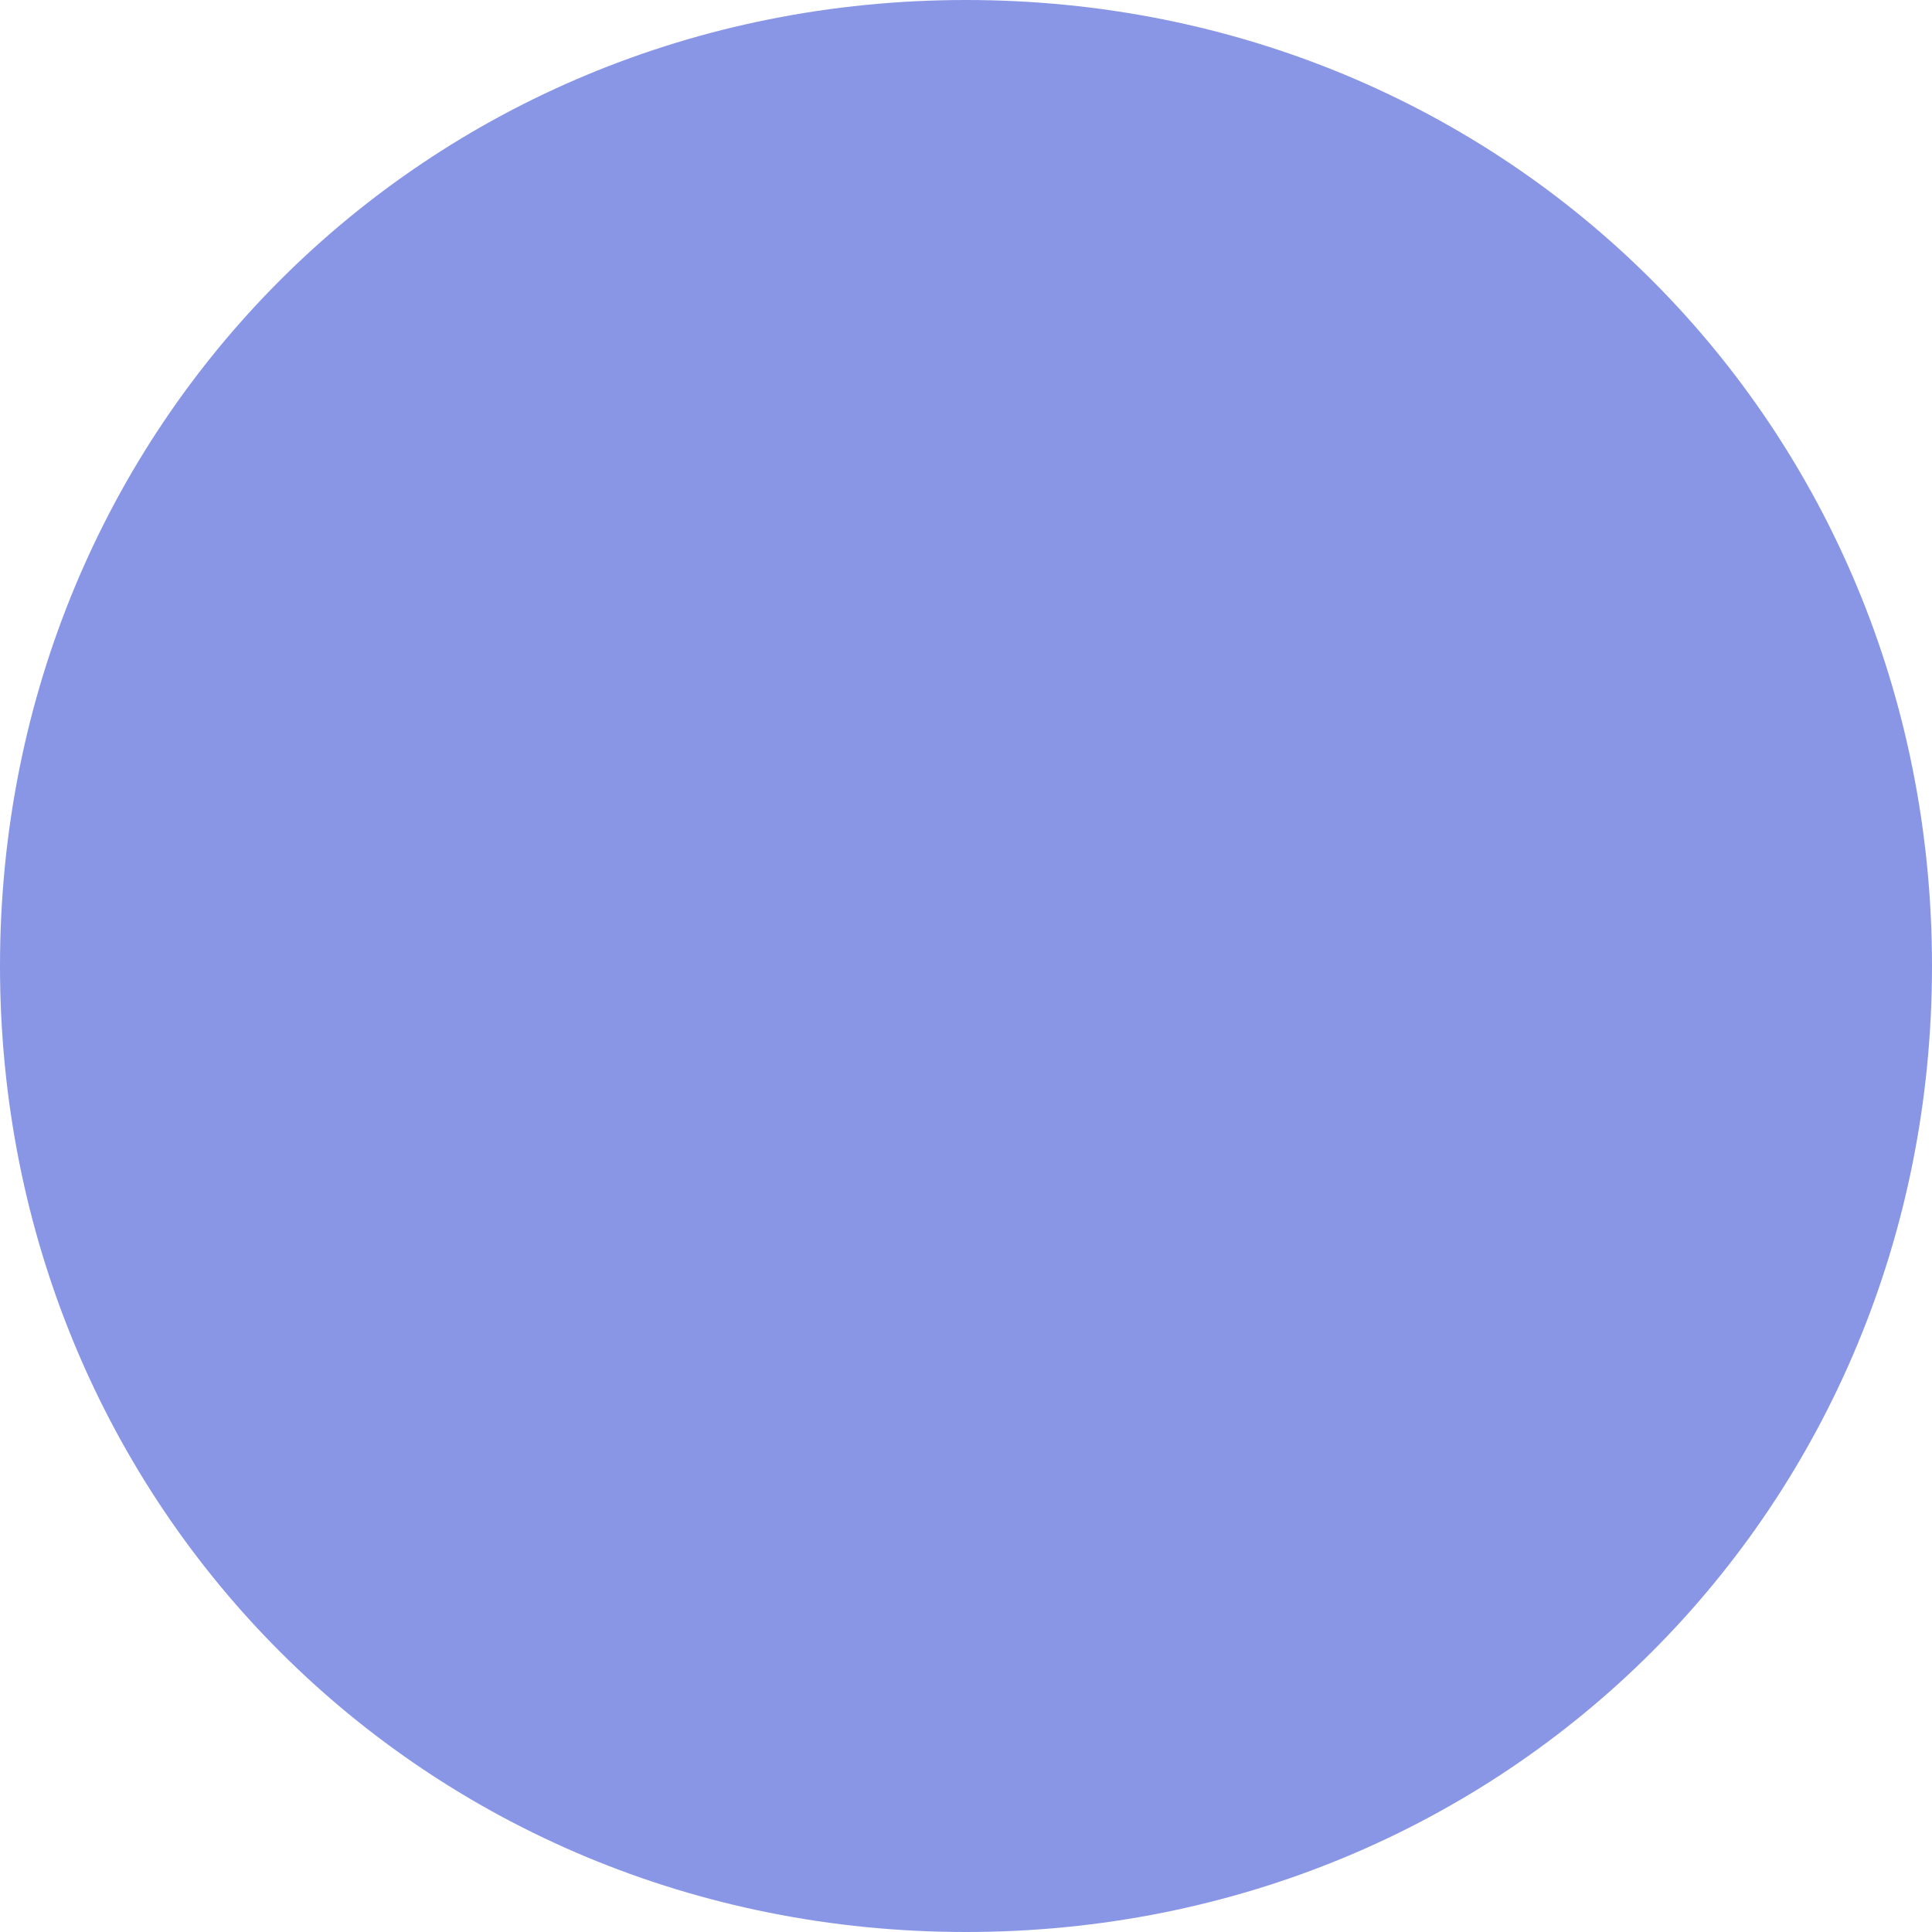
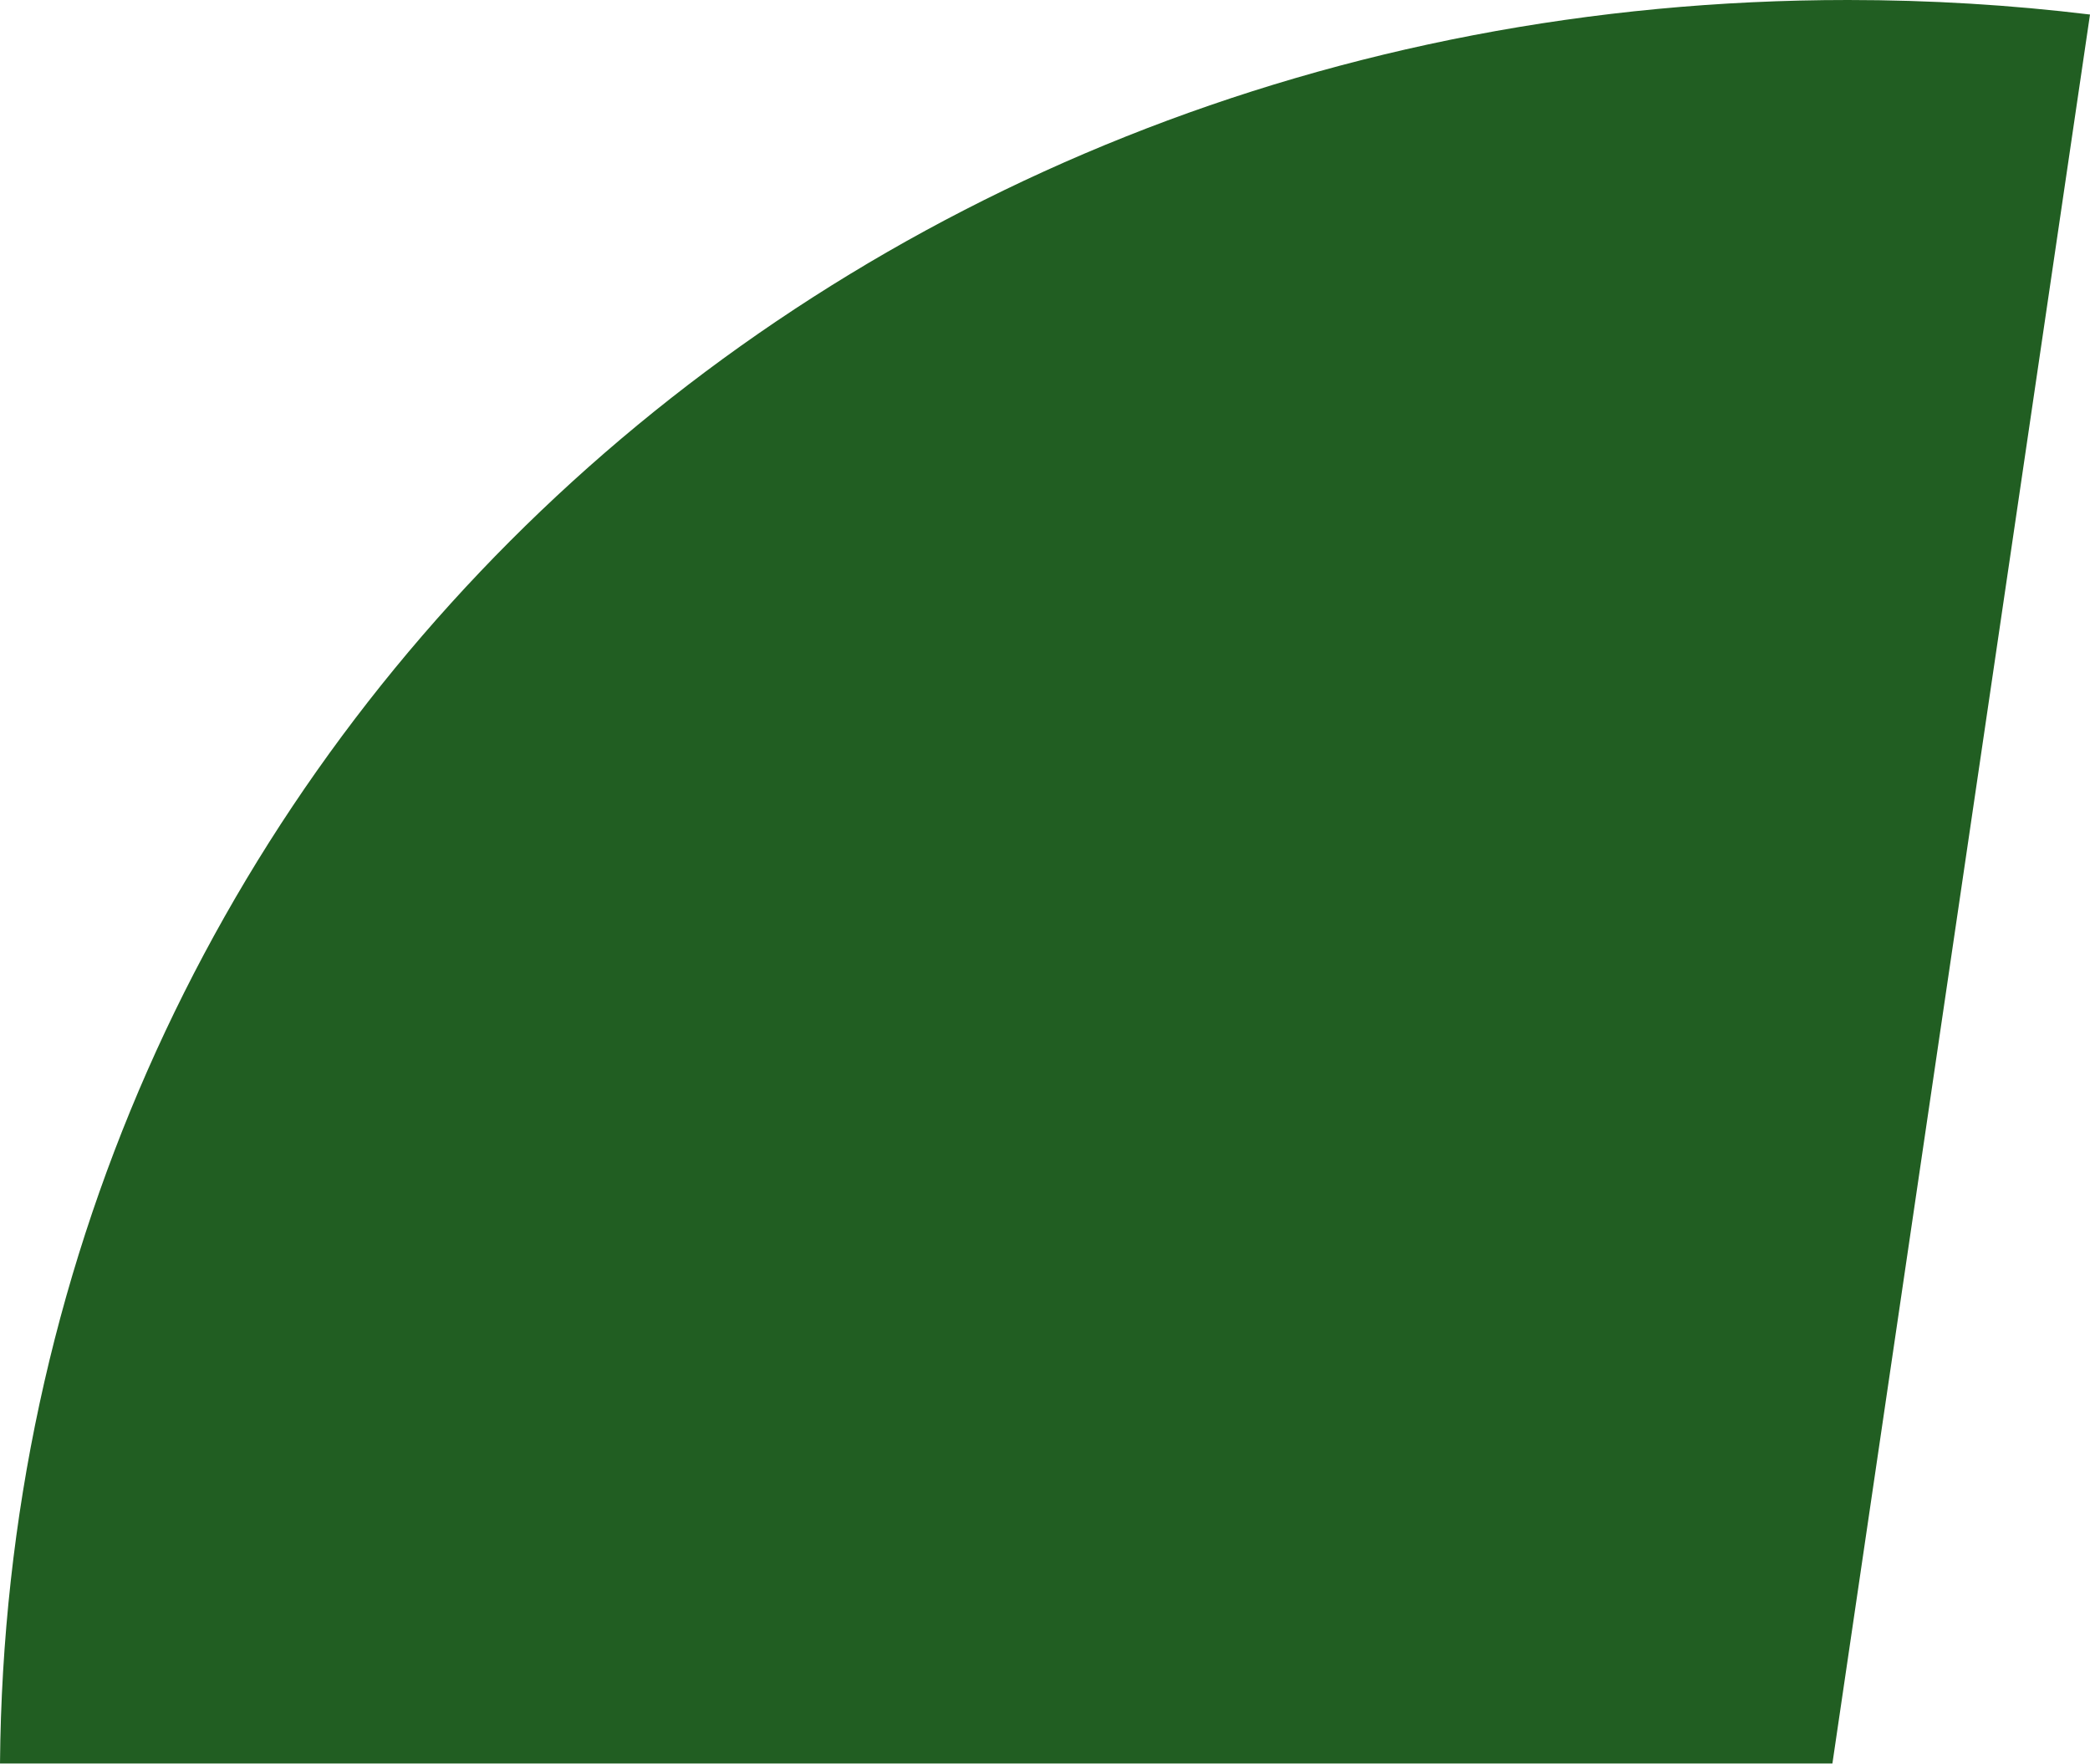
- <svg xmlns="http://www.w3.org/2000/svg" version="1.1" width="7px" height="7px">
-   <g transform="matrix(1 0 0 1 -181 -3418 )">
-     <path d="M 184.5 3418  C 186.46 3418  188 3419.54  188 3421.5  C 188 3423.46  186.46 3425  184.5 3425  C 182.54 3425  181 3423.46  181 3421.5  C 181 3419.54  182.54 3418  184.5 3418  Z " fill-rule="nonzero" fill="#8996e6" stroke="none" />
+ <svg xmlns="http://www.w3.org/2000/svg" version="1.1" width="64px" height="54px">
+   <g transform="matrix(1 0 0 1 -220 -2516 )">
+     <path d="M 56.112 54  L 0 54  C 0.248 23.722  25.056 0  56.588 0  C 59.104 0  61.578 0.151  64 0.445  L 56.112 54  Z " fill-rule="nonzero" fill="#215e22" stroke="none" transform="matrix(1 0 0 1 220 2516 )" />
  </g>
</svg>
